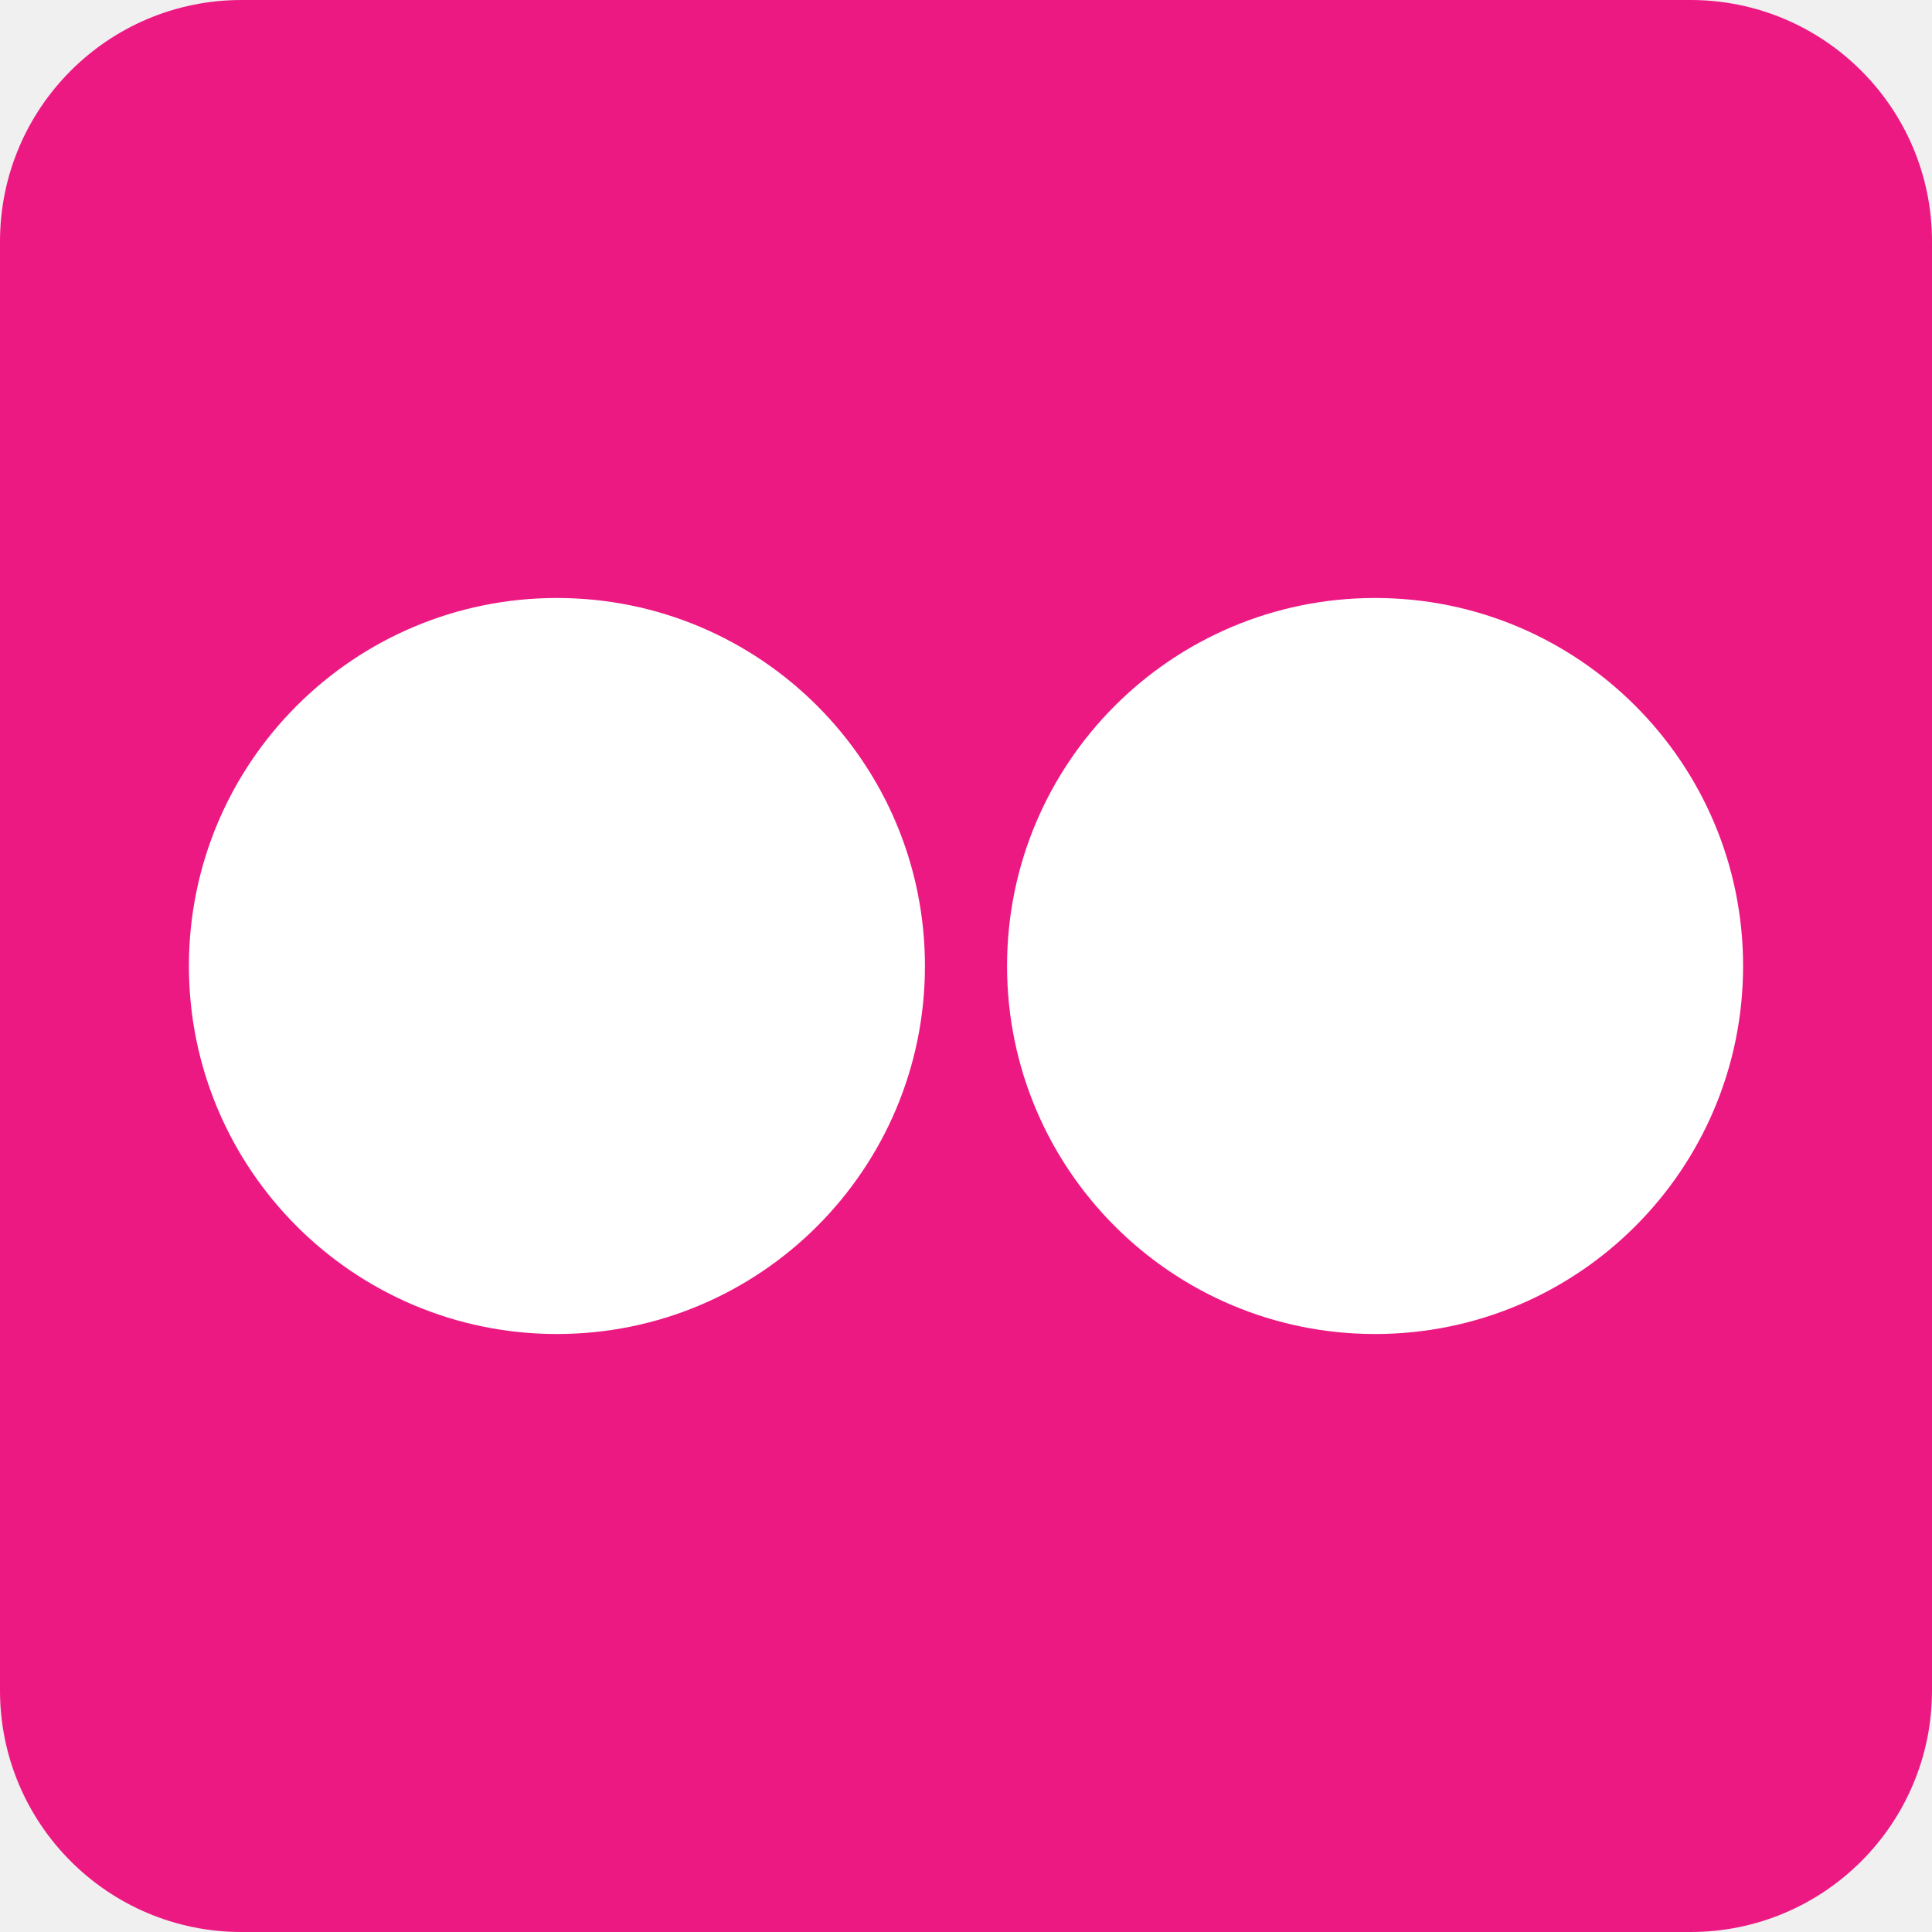
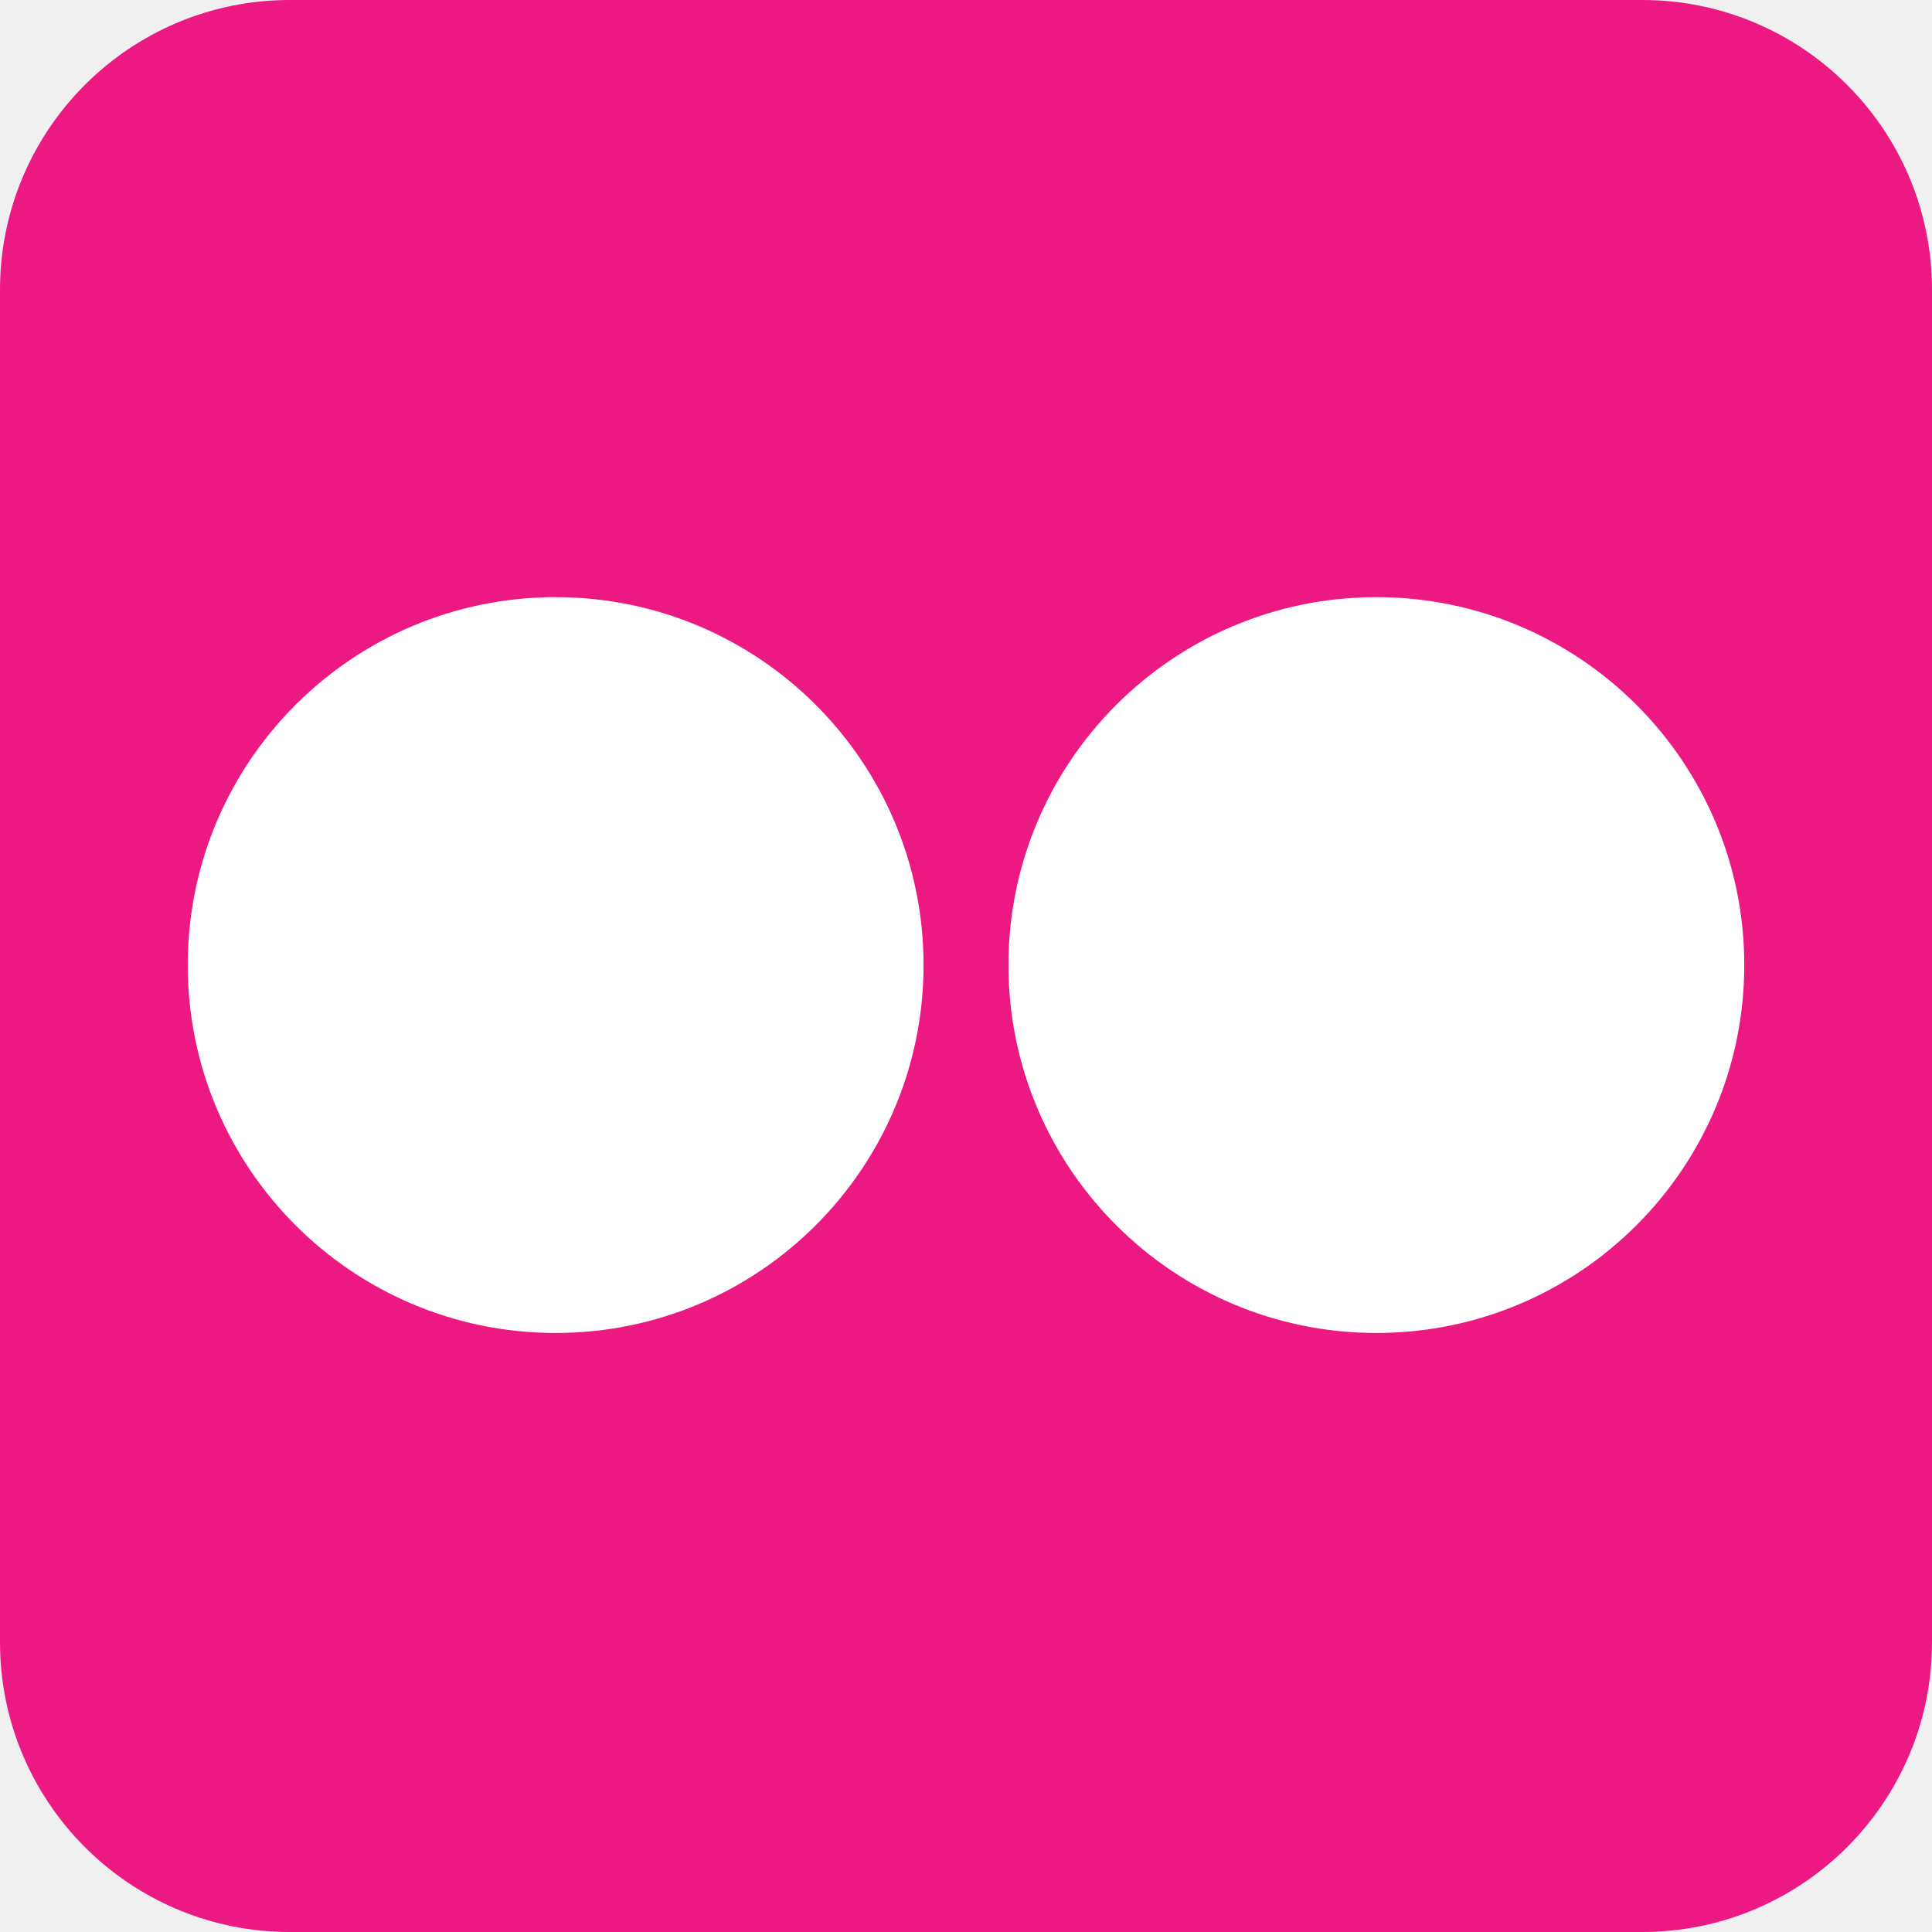
- <svg xmlns="http://www.w3.org/2000/svg" height="512" id="Layer_1" version="1.1" viewBox="0 0 512 512" width="512" xml:space="preserve">
-   <defs id="defs12" />
-   <g id="g4421">
-     <rect height="512" id="rect2987" rx="64" ry="64" style="fill:#ed1983;fill-opacity:1;fill-rule:nonzero;stroke:none" width="512" x="0" y="0" />
-     <g id="g9-3" transform="matrix(1.251348,0,0,1.251348,-64.36691,-48.31149)">
-       <circle cx="169.383" cy="243.187" d="m 247.321,243.187 c 0,43.044 -34.894,77.938 -77.938,77.938 -43.044,0 -77.938,-34.894 -77.938,-77.938 0,-43.044 34.894,-77.938 77.938,-77.938 43.044,0 77.938,34.894 77.938,77.938 z" id="circle11" r="77.938" style="fill:#ffffff" />
-       <path d="m 420.59,243.187 c 0,43.045 -34.896,77.938 -77.941,77.938 -43.041,0 -77.936,-34.893 -77.936,-77.938 0,-43.044 34.895,-77.938 77.936,-77.938 43.044,0.001 77.941,34.894 77.941,77.938 z" id="path13-8" style="fill:#ffffff" />
+ <svg xmlns="http://www.w3.org/2000/svg" version="1.1" viewBox="0 0 512 512">
+   <g>
+     <rect height="100%" width="100%" rx="15%" ry="15%" style="fill:#ed1983;" />
+     <g transform="matrix(1.25,0,0,1.25,-64,-48)">
+       <circle cx="169" cy="243" r="78" style="fill:#ffffff" />
+       <circle cx="343" cy="243" r="78" style="fill:#ffffff" />
    </g>
  </g>
</svg>
